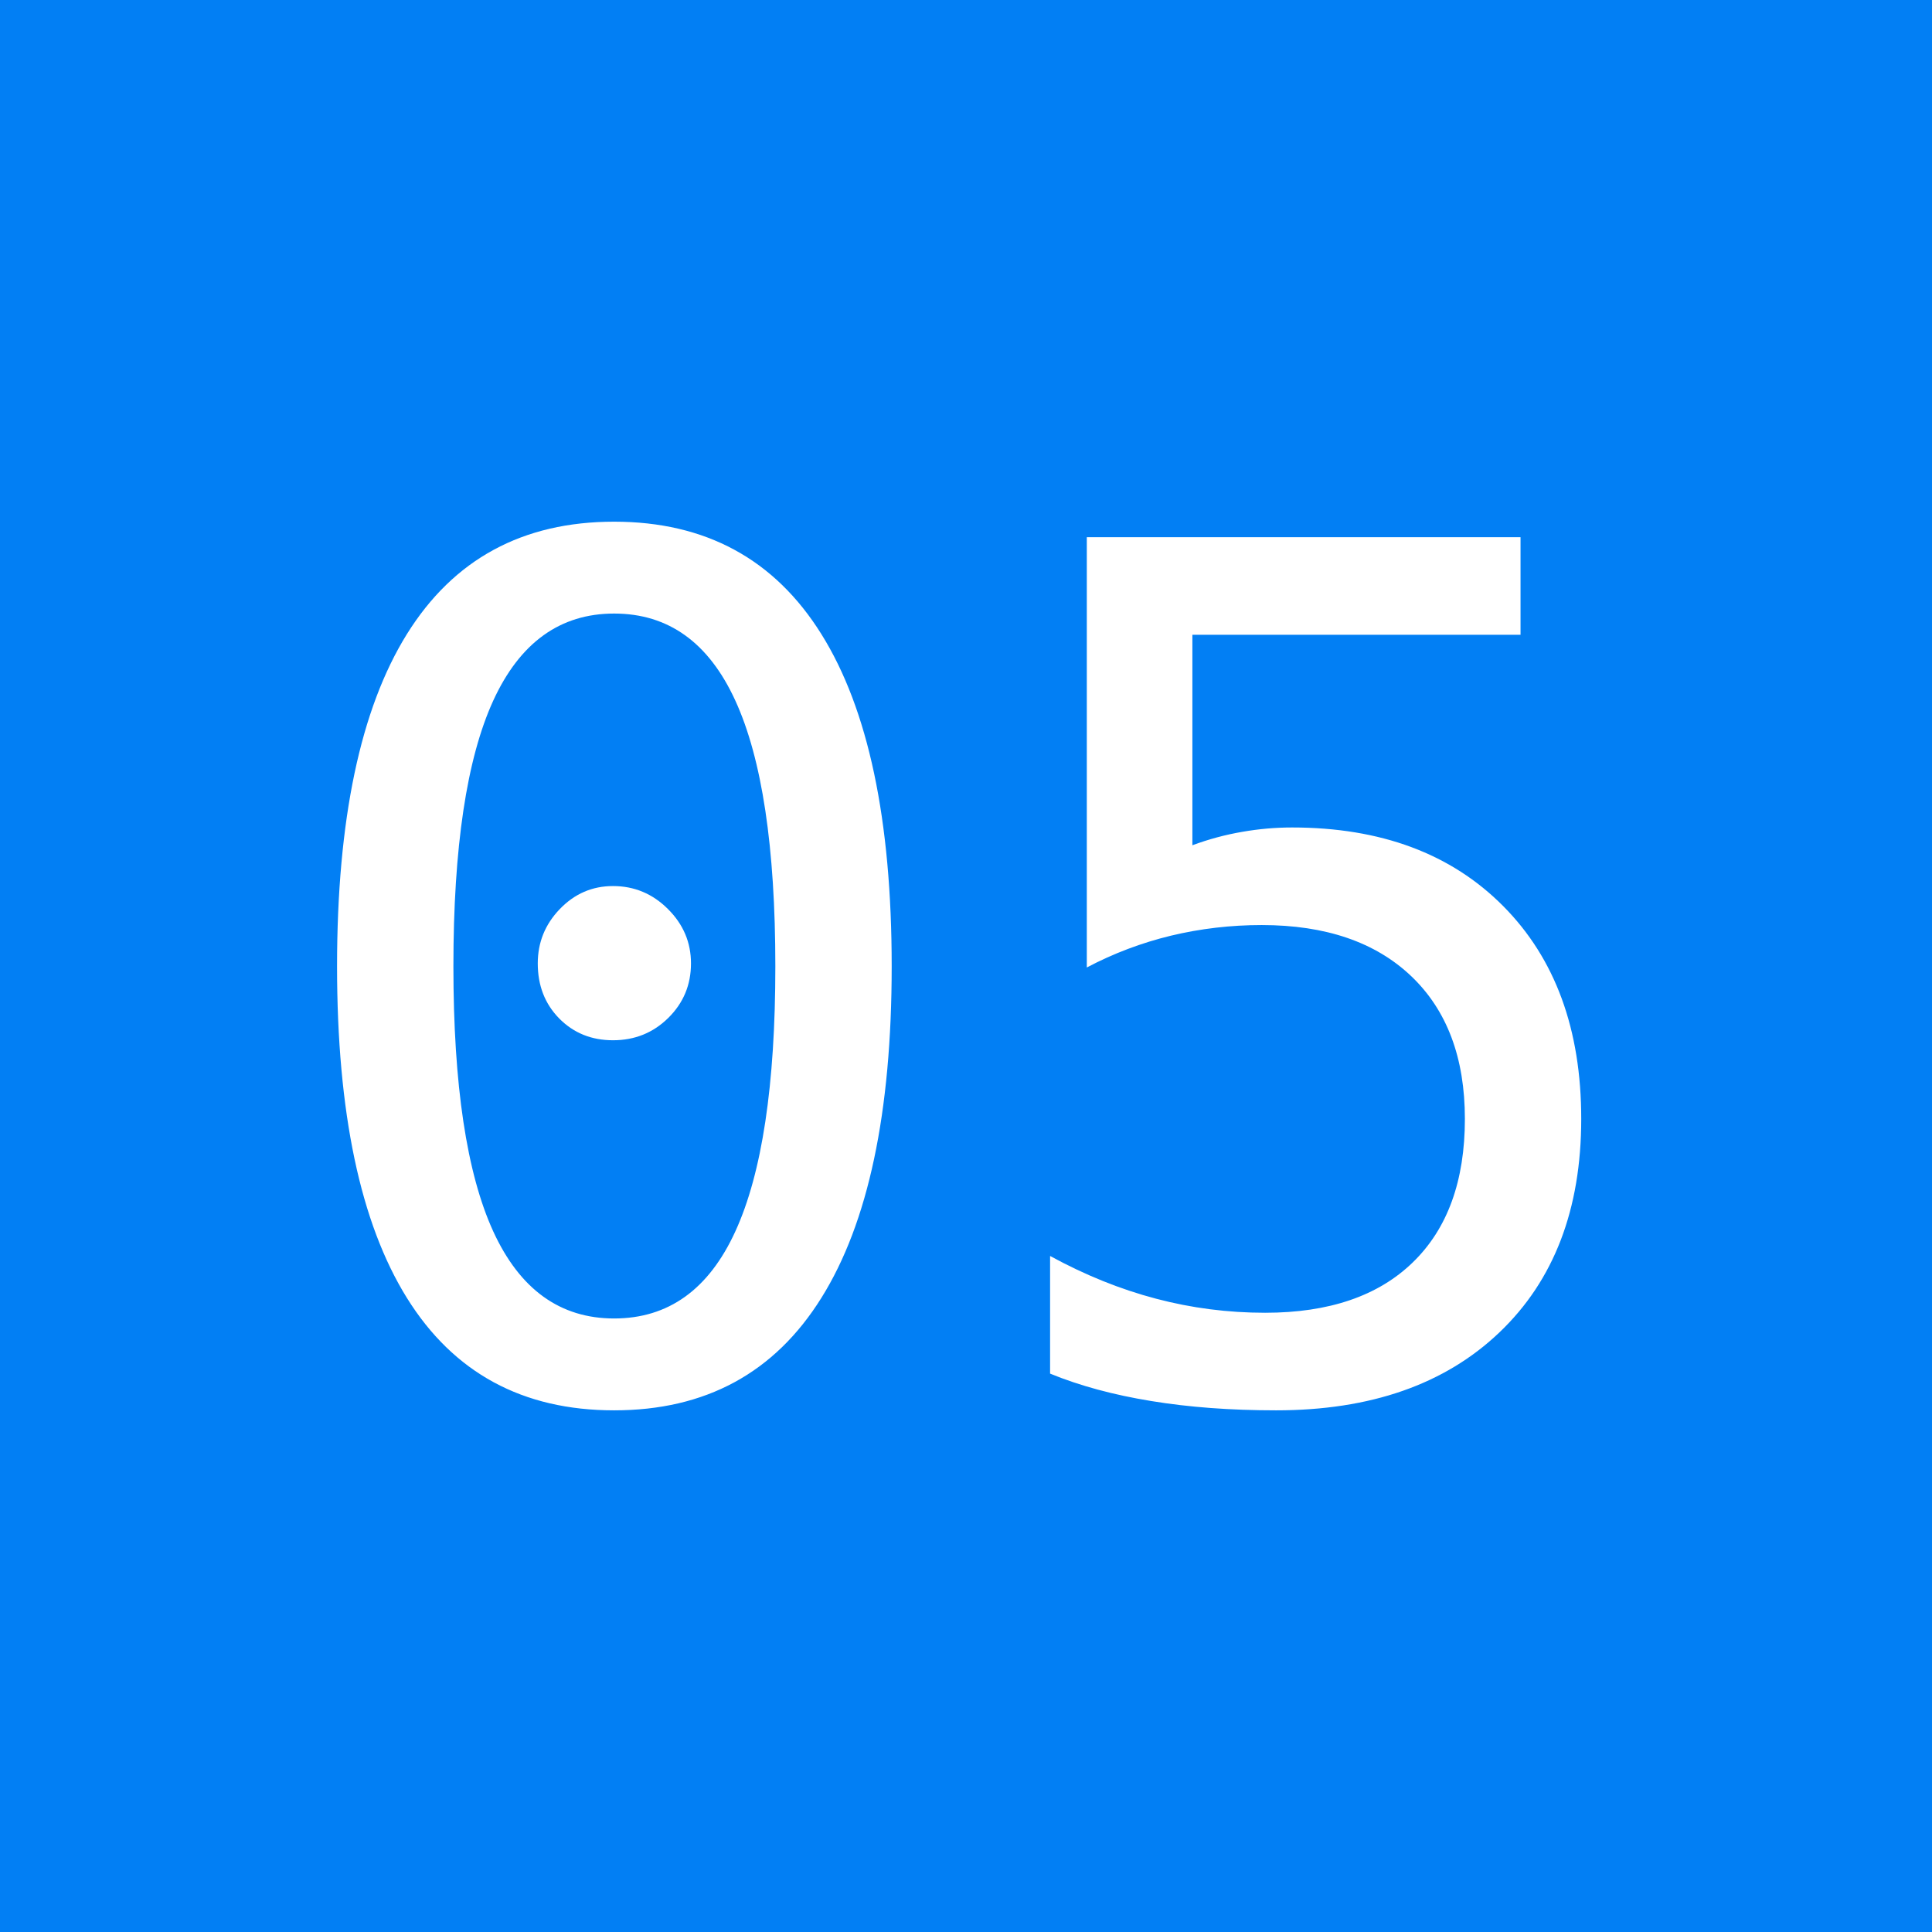
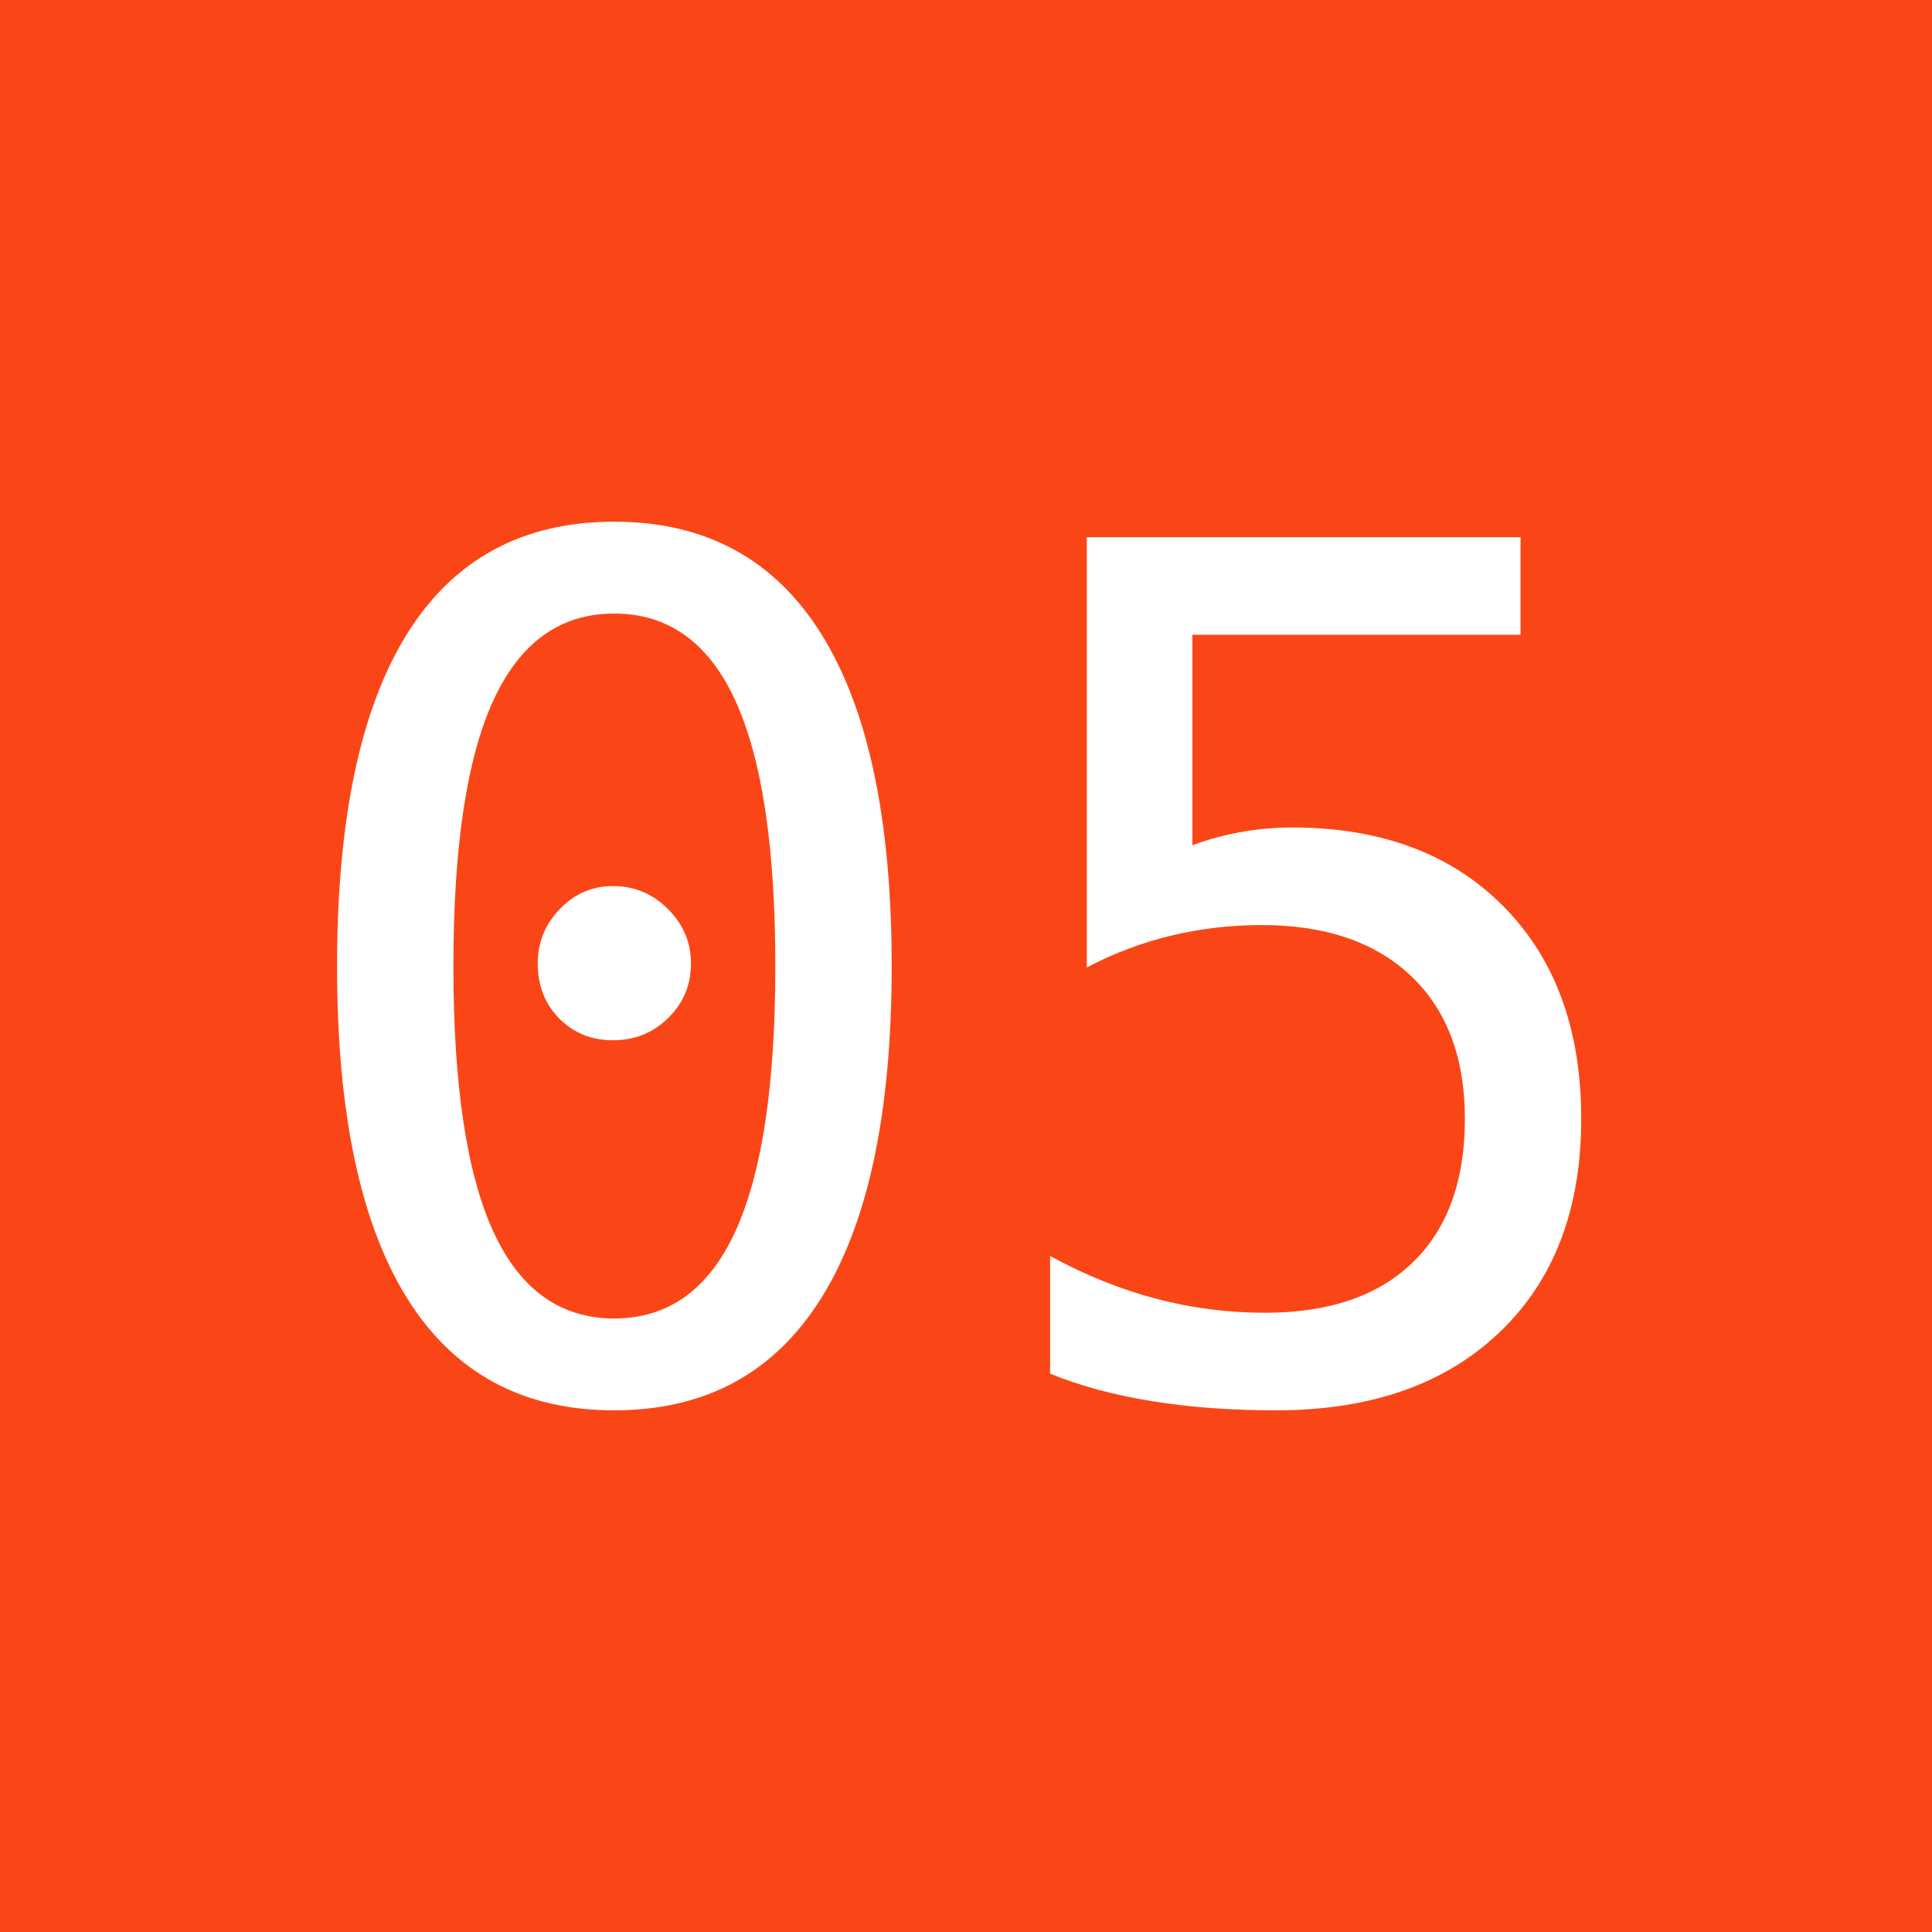
<svg xmlns="http://www.w3.org/2000/svg" width="52.211mm" height="52.211mm" viewBox="0 0 185 185" id="svg2" version="1.1">
  <defs id="defs4" />
  <g id="layer1" transform="translate(-125.5531,-92.80733)" style="display:inline">
-     <path style="opacity:1;fill:#027ff4;fill-opacity:1" d="m 125.553,185.307 0,-92.5 92.5,0 92.5,0 0,92.5 0,92.5 -92.5,0 -92.5,0 0,-92.5 z" id="path5020" />
+     <path style="opacity:1;fill:#FA4616;fill-opacity:1" d="m 125.553,185.307 0,-92.5 92.5,0 92.5,0 0,92.5 0,92.5 -92.5,0 -92.5,0 0,-92.5 z" id="path5020" />
    <text xml:space="preserve" style="font-style:normal;font-weight:normal;font-size:40px;line-height:125%;font-family:sans-serif;letter-spacing:0px;word-spacing:0px;fill:#000000;fill-opacity:1;stroke:none;stroke-width:1px;stroke-linecap:butt;stroke-linejoin:miter;stroke-opacity:1" x="150.515" y="226.259" id="text5024">
      <tspan id="tspan5026" x="150.515" y="226.259" style="font-style:normal;font-variant:normal;font-weight:normal;font-stretch:normal;font-size:112.5px;font-family:monospace;-inkscape-font-specification:monospace;fill:#ffffff">05</tspan>
    </text>
  </g>
</svg>
